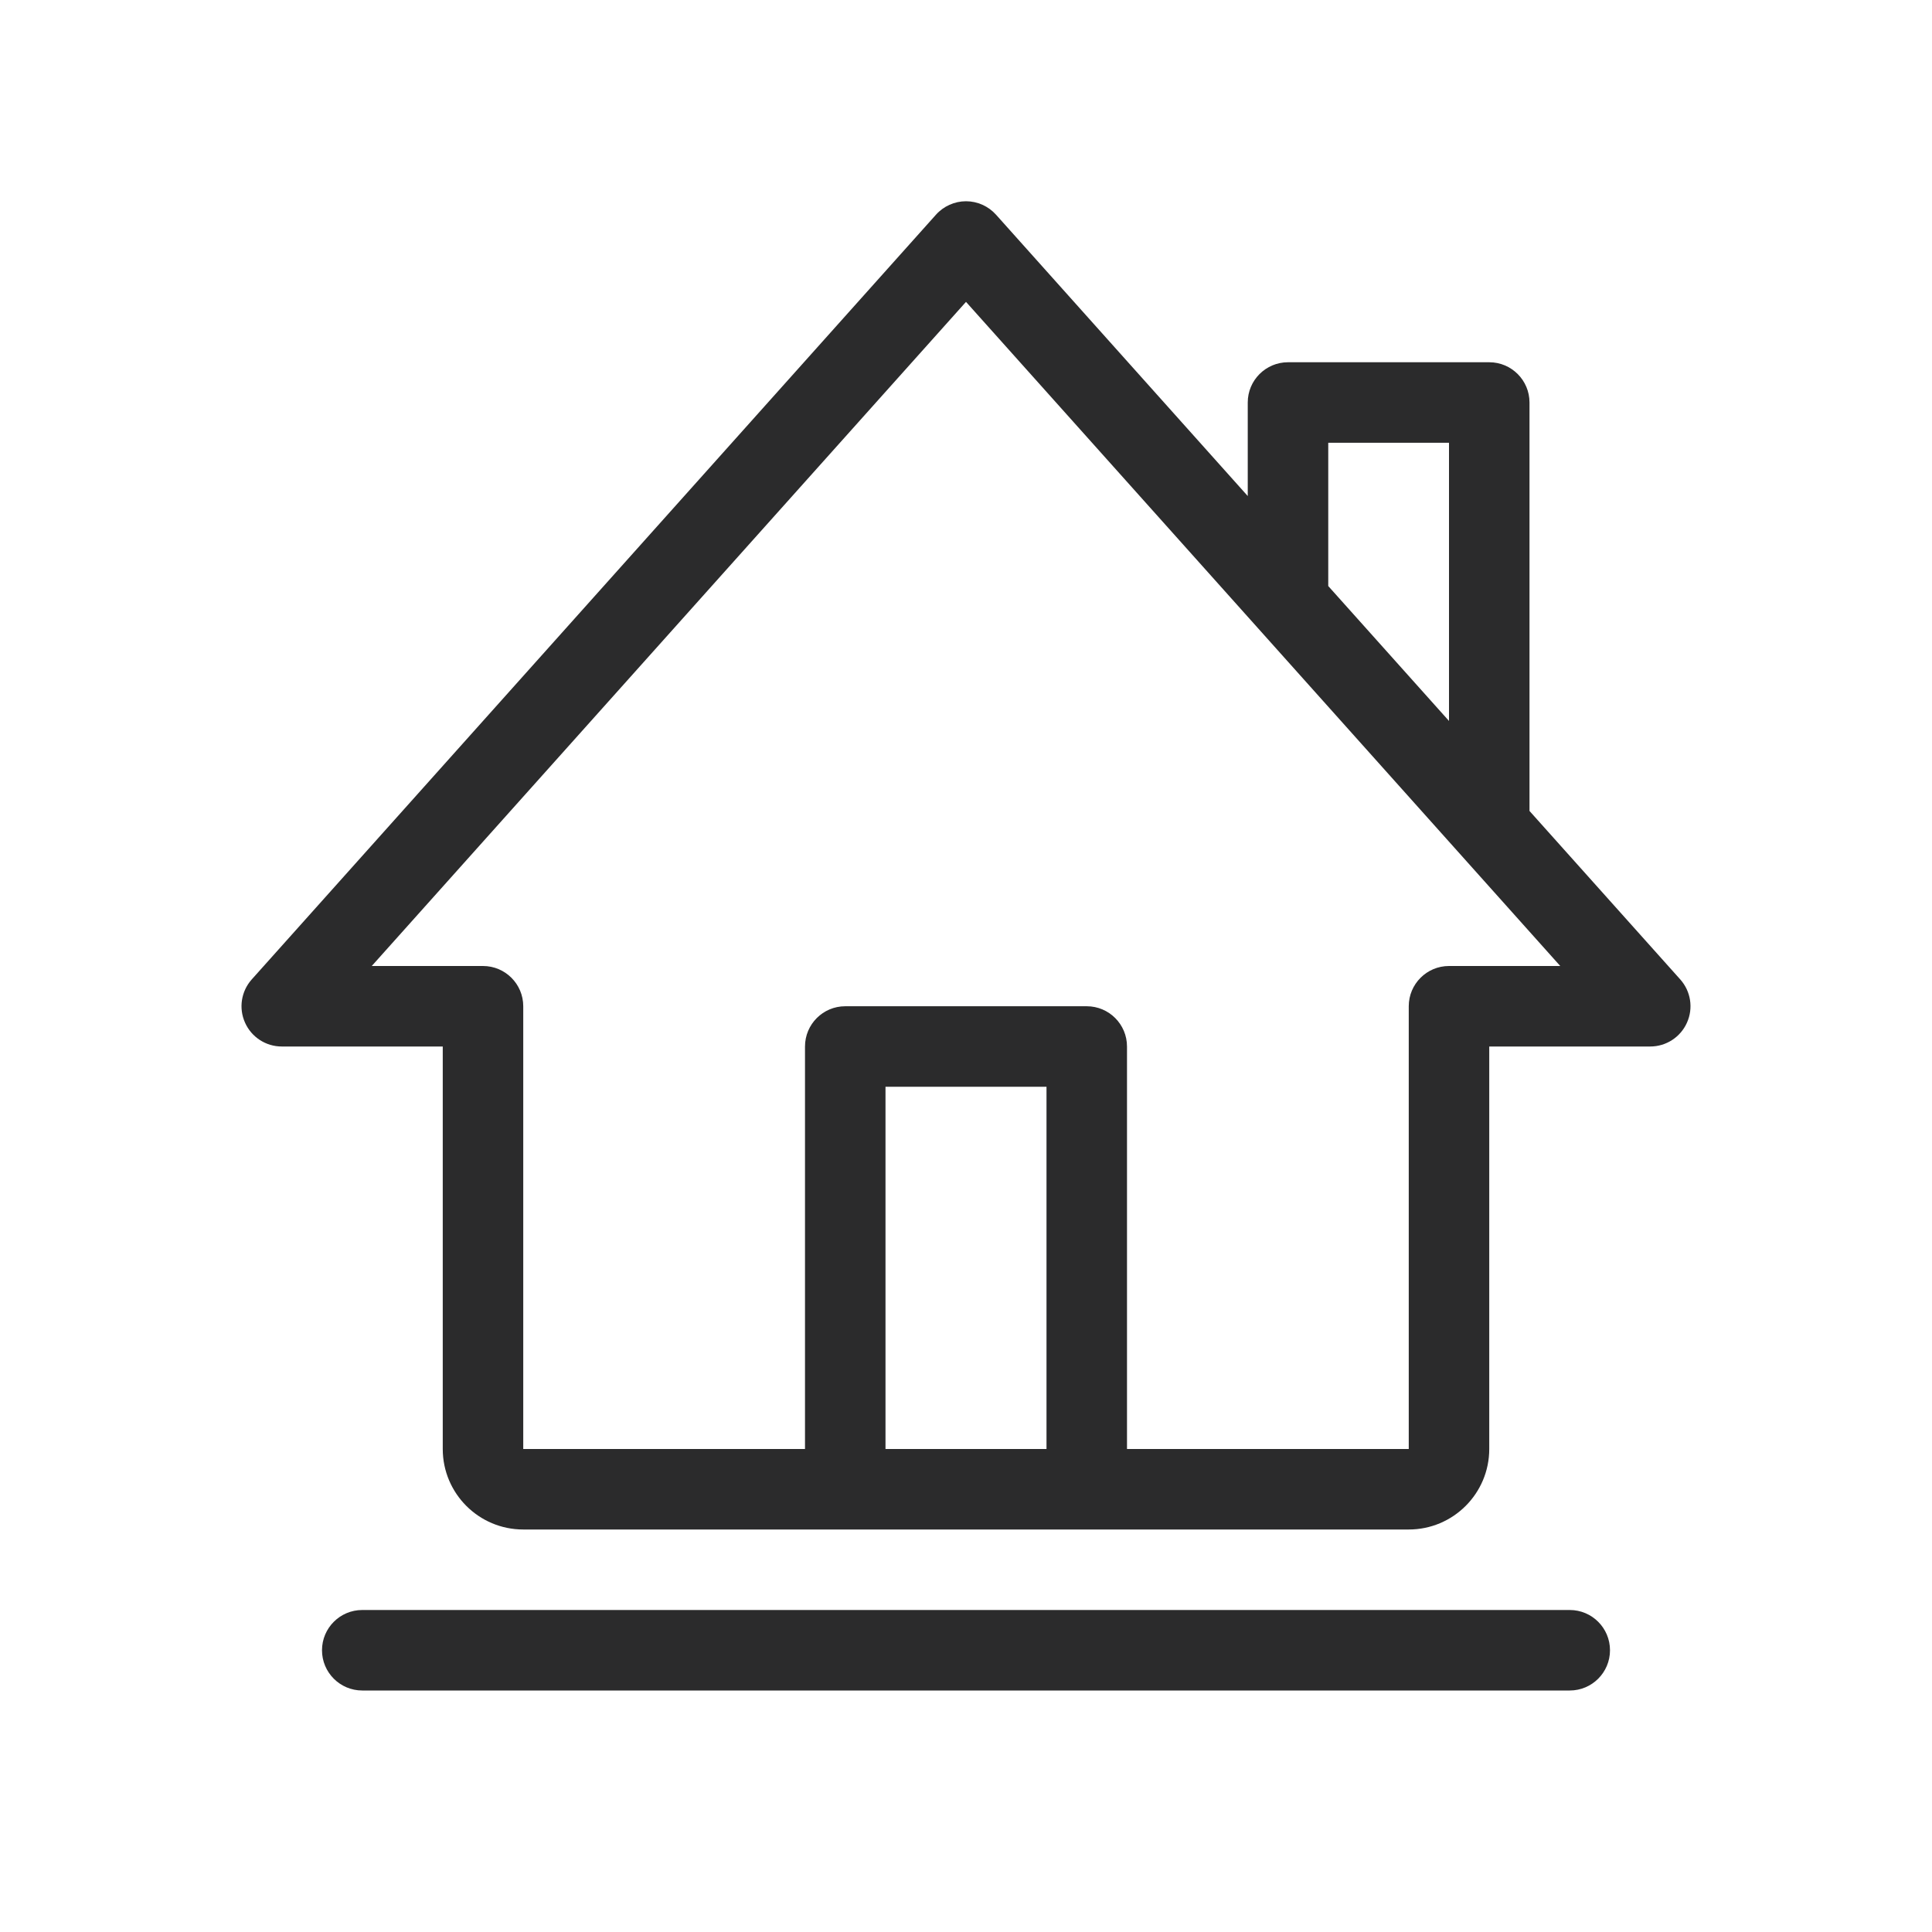
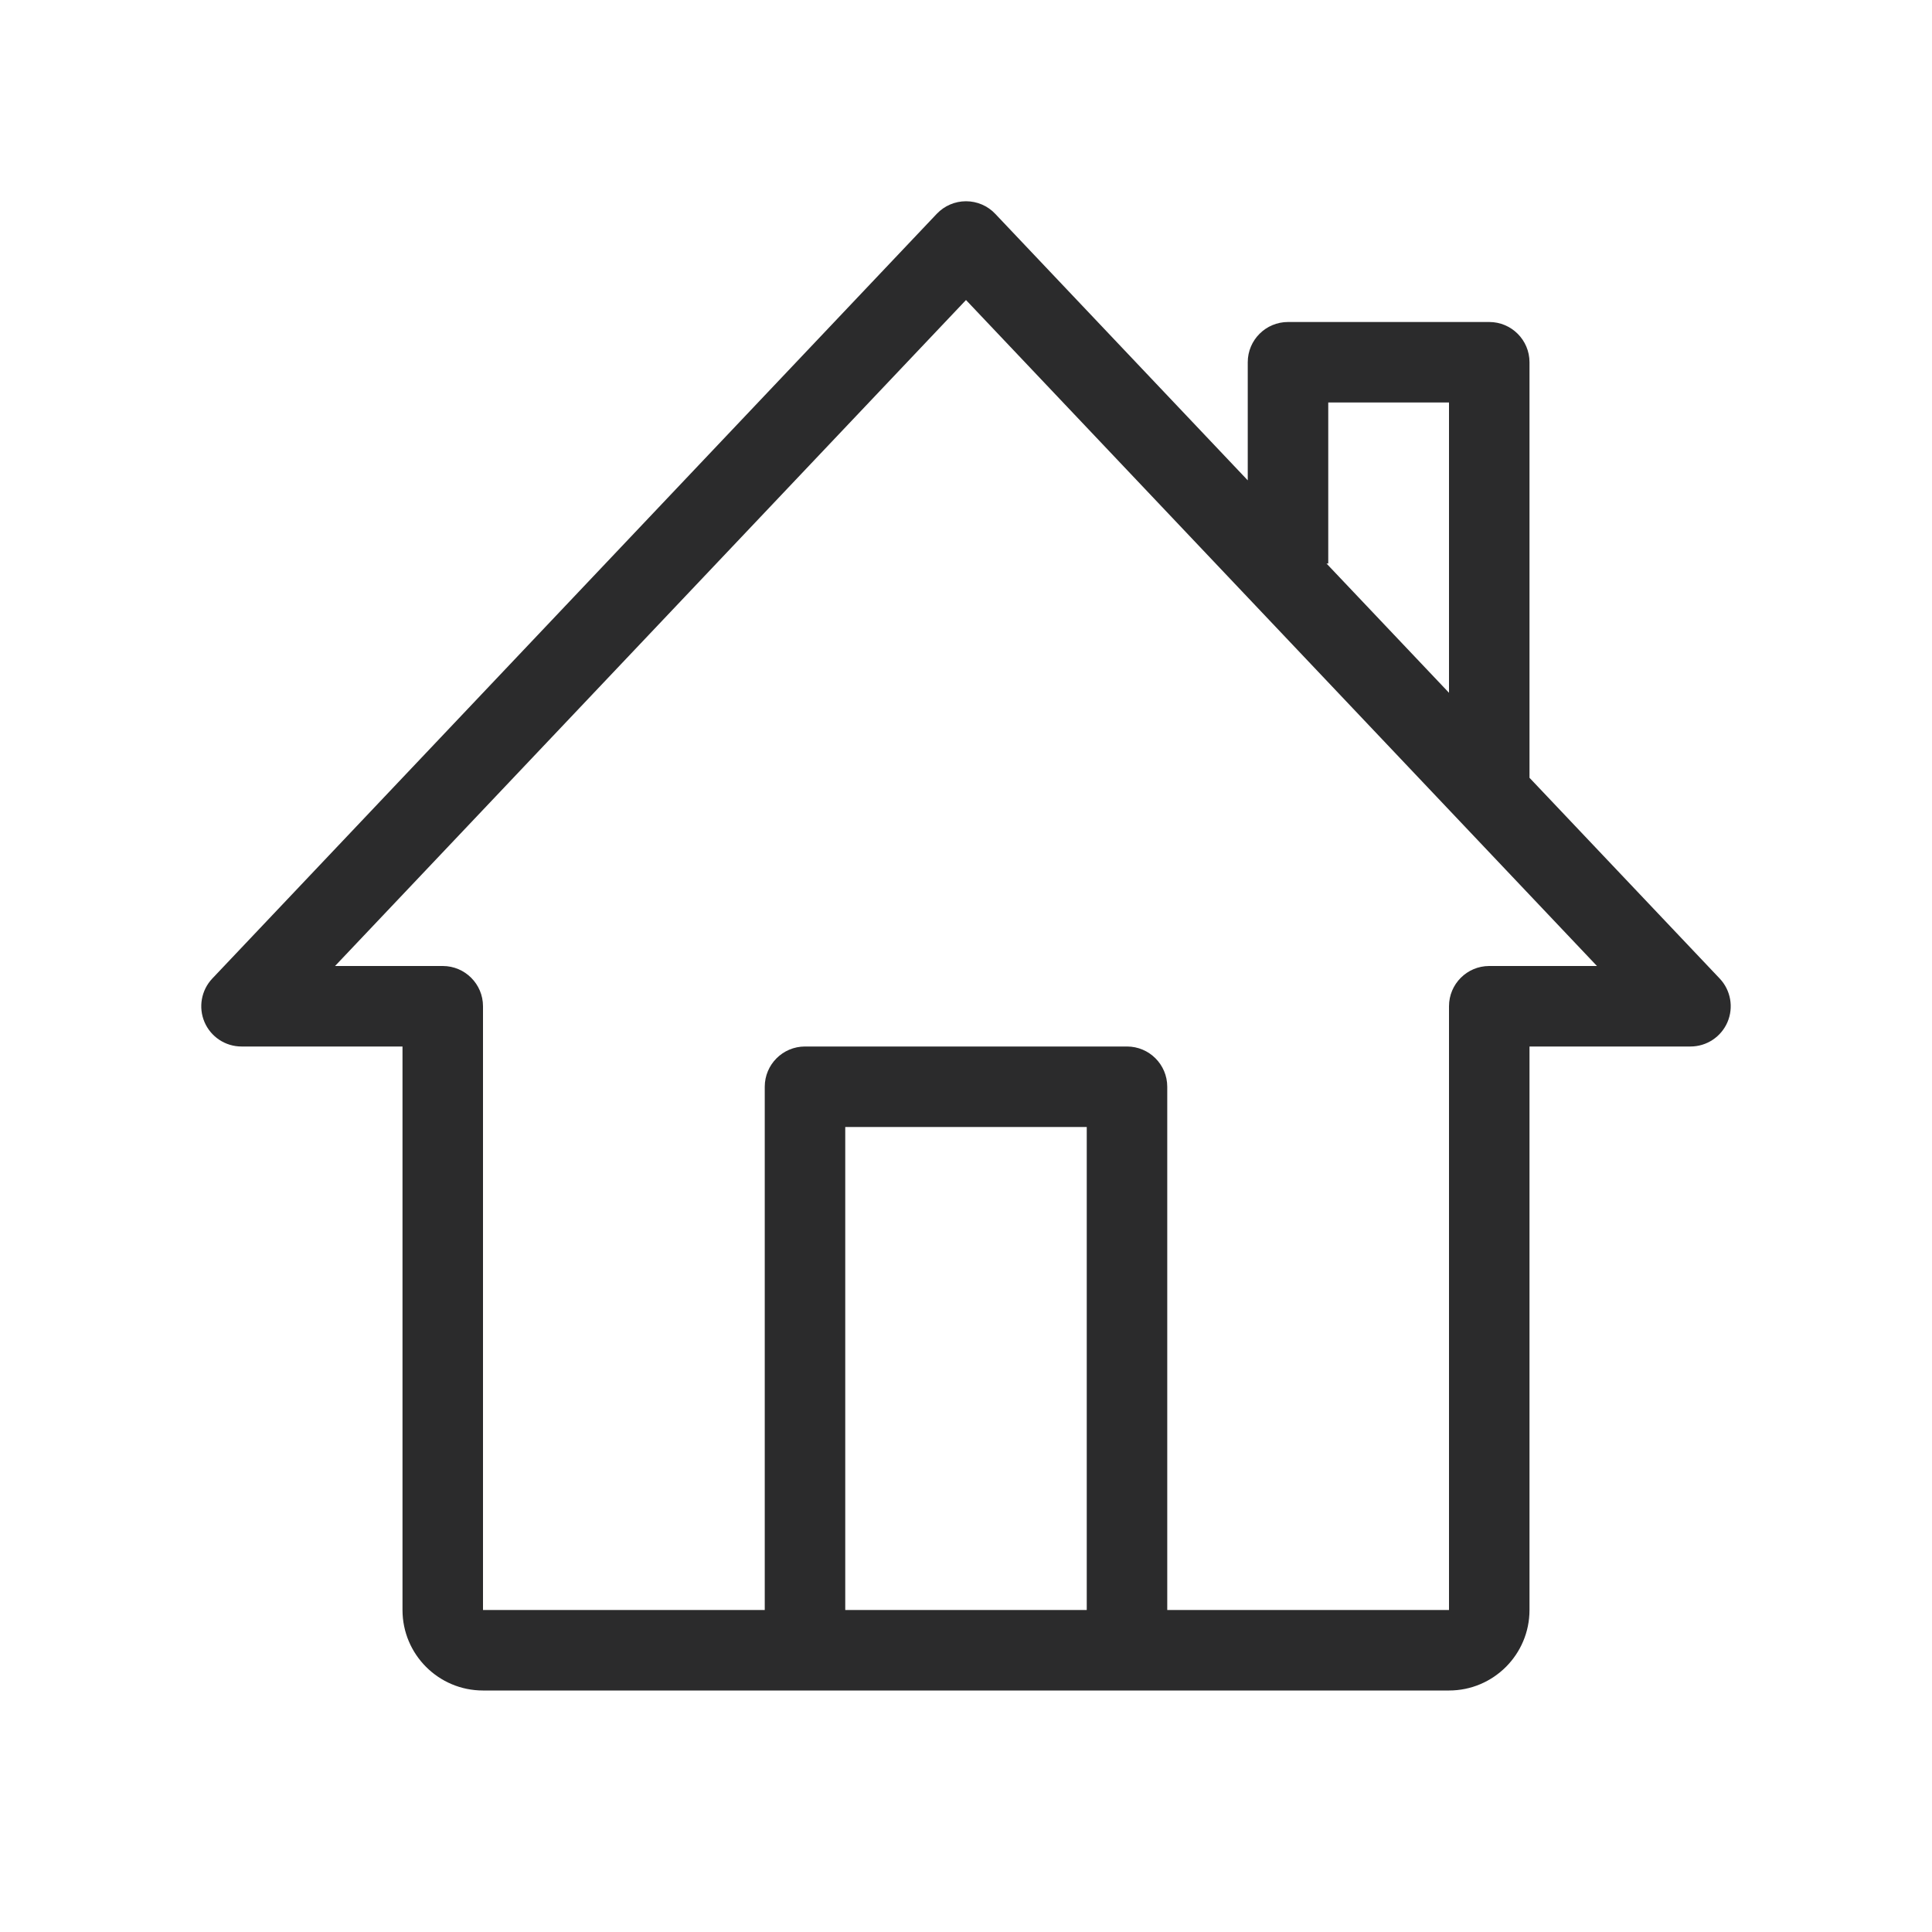
<svg xmlns="http://www.w3.org/2000/svg" width="24" height="24" viewBox="0 0 24 24" fill="none">
-   <path fill-rule="evenodd" clip-rule="evenodd" d="M12.373 2.667C12.278 2.561 12.142 2.5 12 2.5C11.858 2.5 11.722 2.561 11.627 2.667L3.127 12.167C2.996 12.314 2.963 12.524 3.044 12.704C3.124 12.884 3.303 13 3.5 13H5.5V18C5.5 18.552 5.948 19 6.5 19H17.5C18.052 19 18.5 18.552 18.5 18V13H20.5C20.697 13 20.876 12.884 20.956 12.704C21.037 12.524 21.004 12.314 20.873 12.167L19 10.074V5C19 4.724 18.776 4.5 18.5 4.5H16C15.724 4.5 15.5 4.724 15.5 5V6.162L12.373 2.667ZM18 5.5V8.956L16.5 7.28V5.5H18ZM6 12H4.618L12 3.75L19.382 12H18C17.724 12 17.5 12.224 17.5 12.5V18H14V13C14 12.724 13.776 12.5 13.5 12.5H10.5C10.224 12.5 10 12.724 10 13V18H6.5V12.5C6.5 12.224 6.276 12 6 12ZM11 18H13V13.5H11V18ZM4.5 20C4.224 20 4 20.224 4 20.5C4 20.776 4.224 21 4.5 21H19.5C19.776 21 20 20.776 20 20.5C20 20.224 19.776 20 19.5 20H4.5Z" fill="#2B2B2C" />
+   <path fill-rule="evenodd" clip-rule="evenodd" d="M12 2.5C12.137 2.5 12.269 2.556 12.363 2.656L15.5 5.967V4.5C15.5 4.224 15.724 4 16 4H18.5C18.776 4 19 4.224 19 4.5V9.662L21.363 12.156C21.5 12.301 21.538 12.514 21.459 12.698C21.38 12.881 21.2 13 21 13H19V20C19 20.552 18.552 21 18 21H6C5.448 21 5 20.552 5 20V13H3C2.8 13 2.62 12.881 2.541 12.698C2.462 12.514 2.5 12.301 2.637 12.156L11.637 2.656C11.732 2.556 11.863 2.5 12 2.5ZM18 8.606L16.478 7H16.5V5H18V8.606ZM4.162 12H5.5C5.776 12 6 12.224 6 12.5V20H9.5V13.5C9.5 13.224 9.724 13 10 13H14C14.276 13 14.5 13.224 14.5 13.5V20H18V12.5C18 12.224 18.224 12 18.5 12H19.838L12 3.727L4.162 12ZM13.5 20V14H10.5V20H13.5Z" fill="#2B2B2C" />
</svg>
